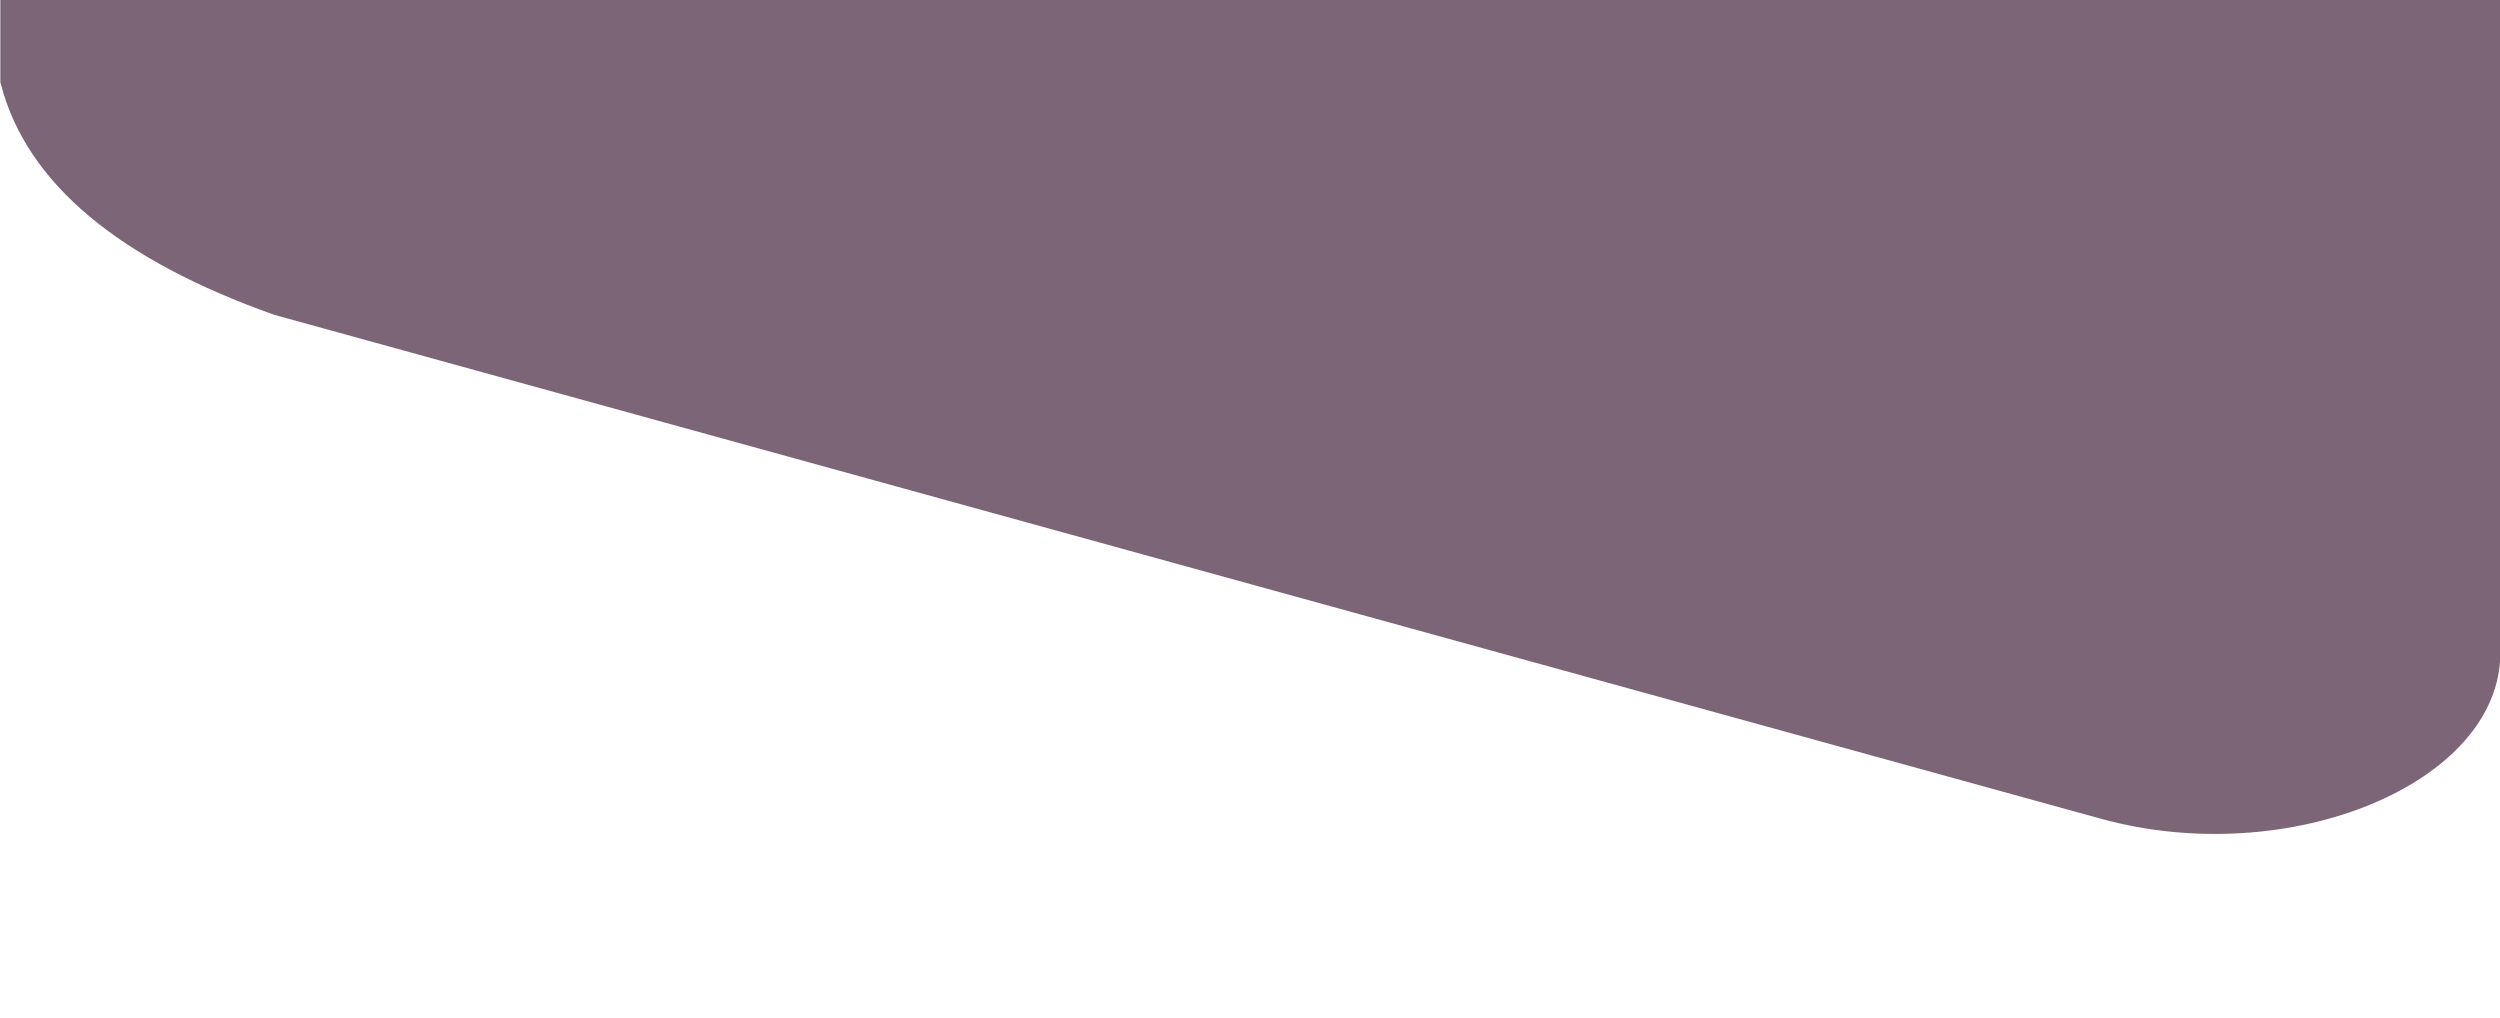
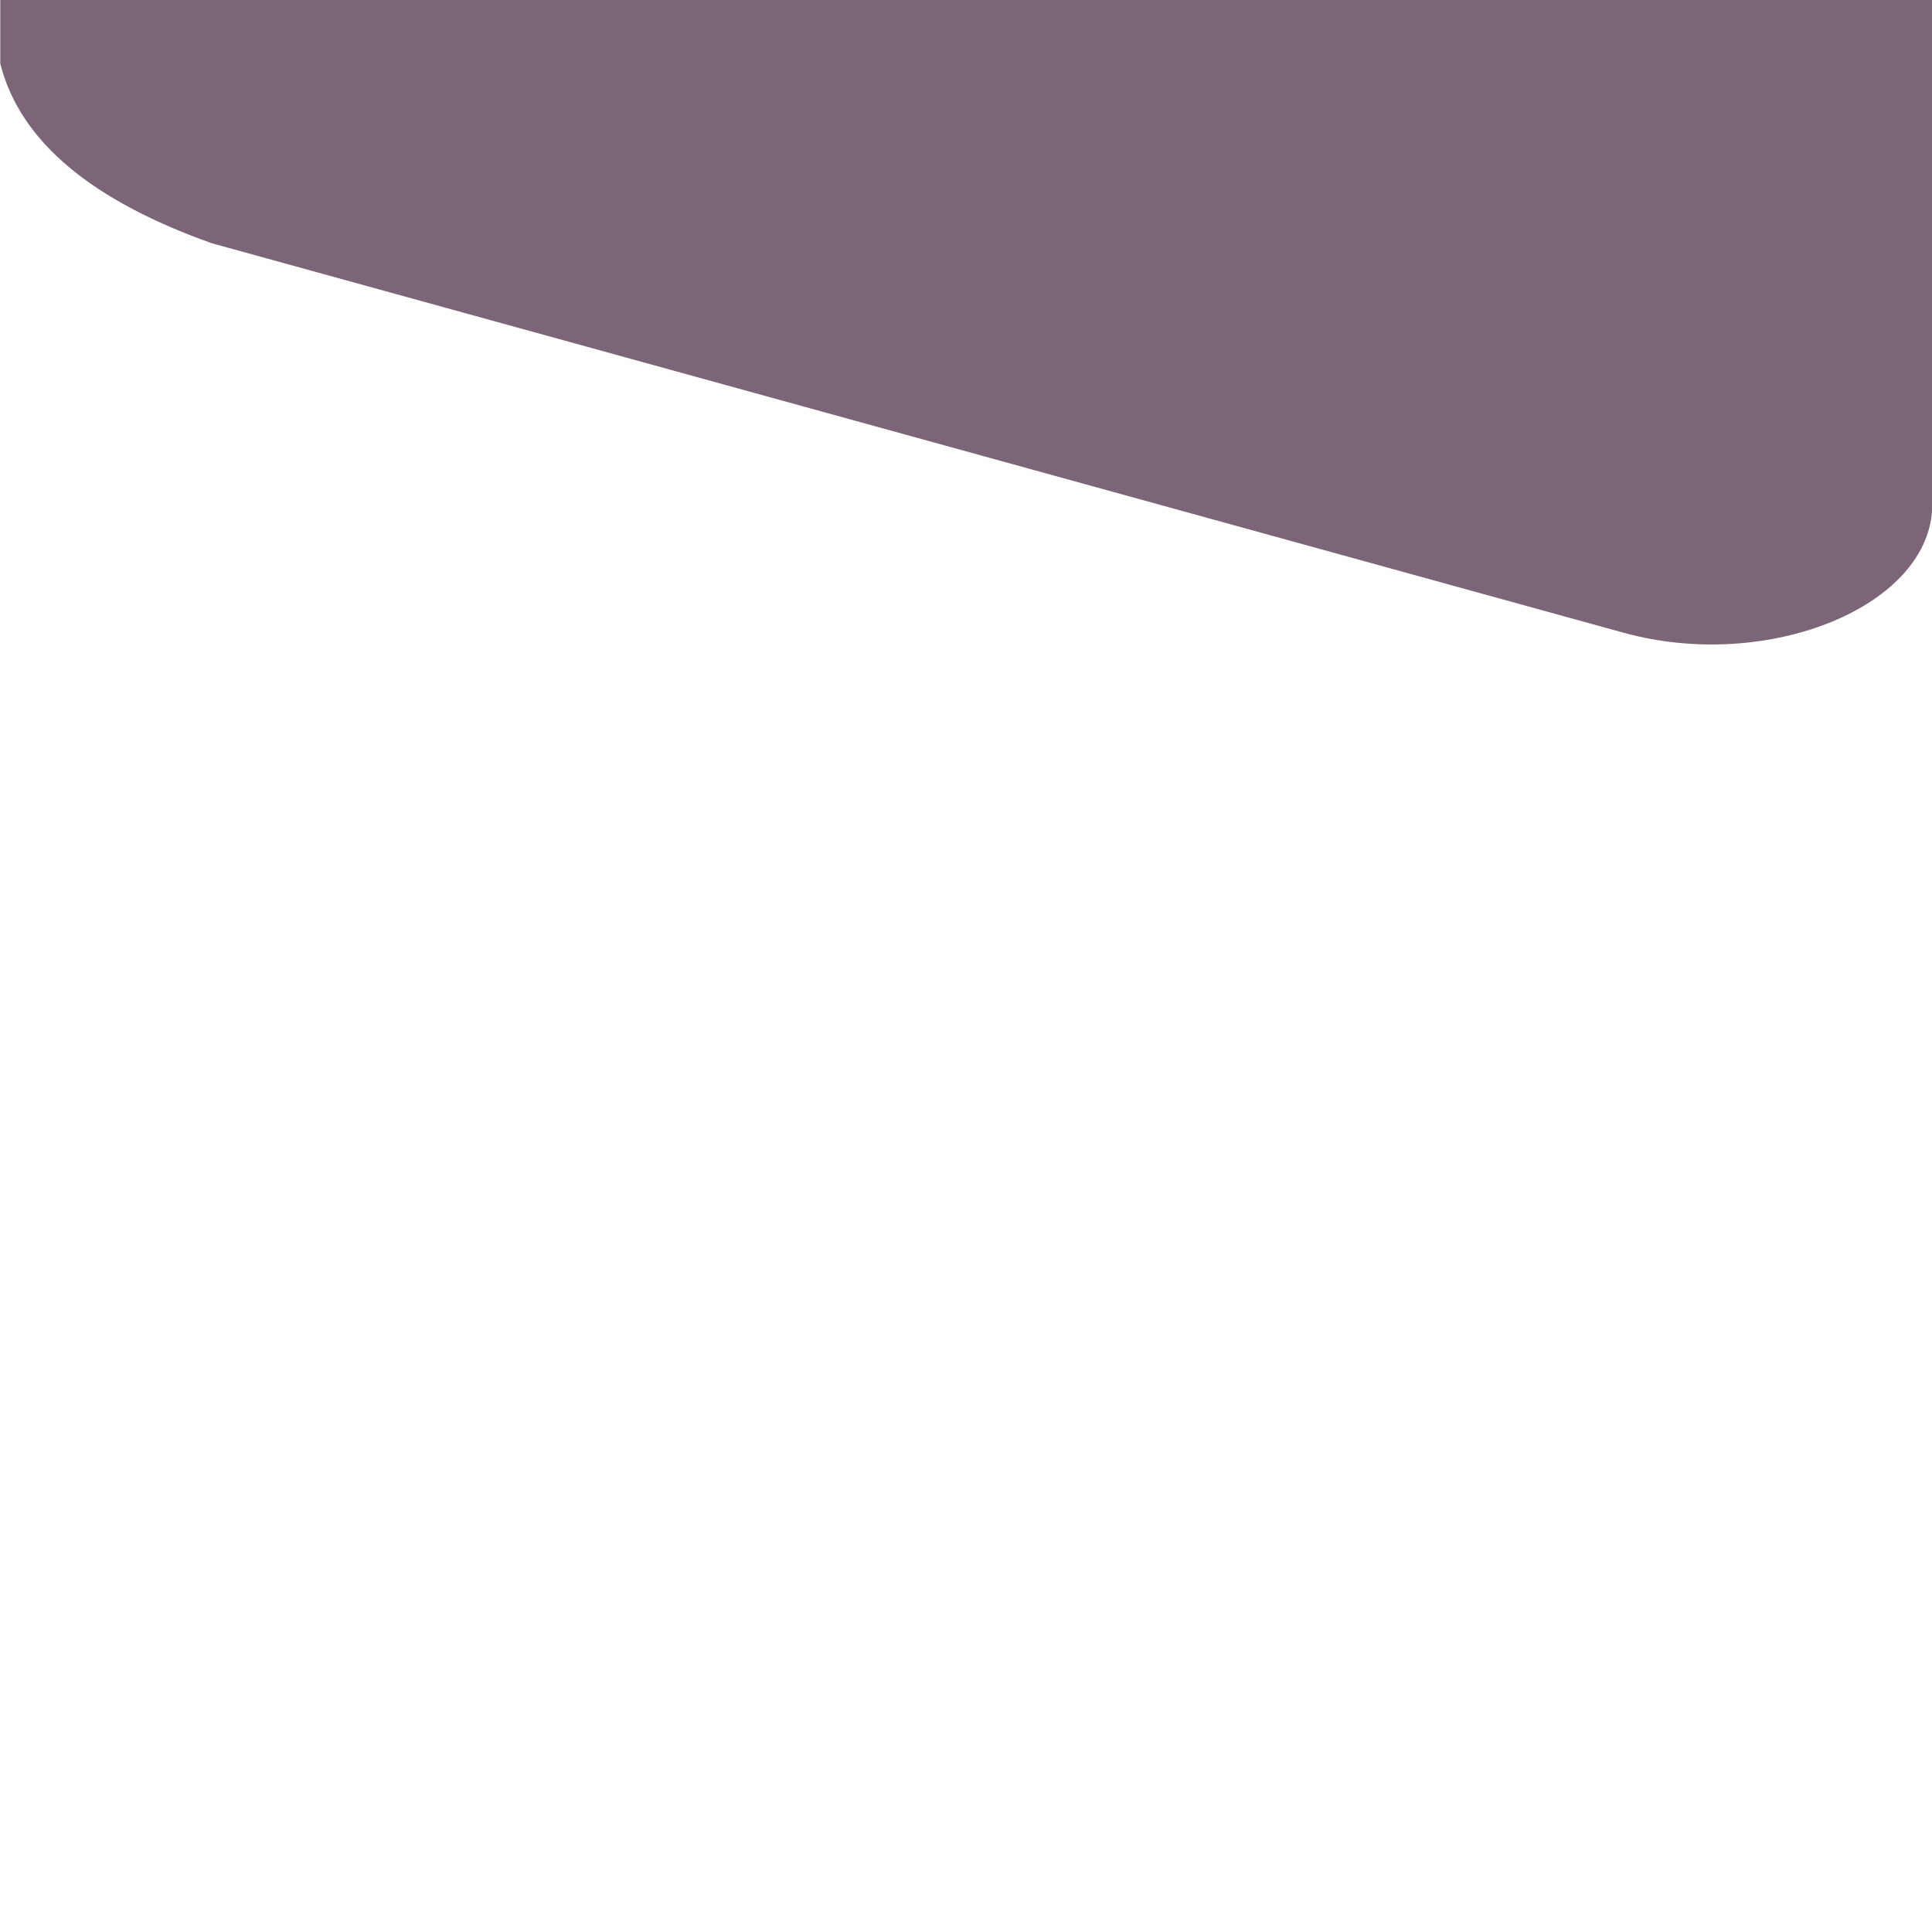
- <svg xmlns="http://www.w3.org/2000/svg" viewBox="0 0 1400 570">
+ <svg xmlns="http://www.w3.org/2000/svg" viewBox="0 0 1400 1400">
  <path d="M1400.19,0V365.58c0,73-118.1,122-223.71,92.91L153.82,176.37l-.57-.18C67.68,145.73,14.74,103.27.27,46.34a2.72,2.72,0,0,1-.08-.63V0Z" style="fill: #7c6576" />
</svg>
